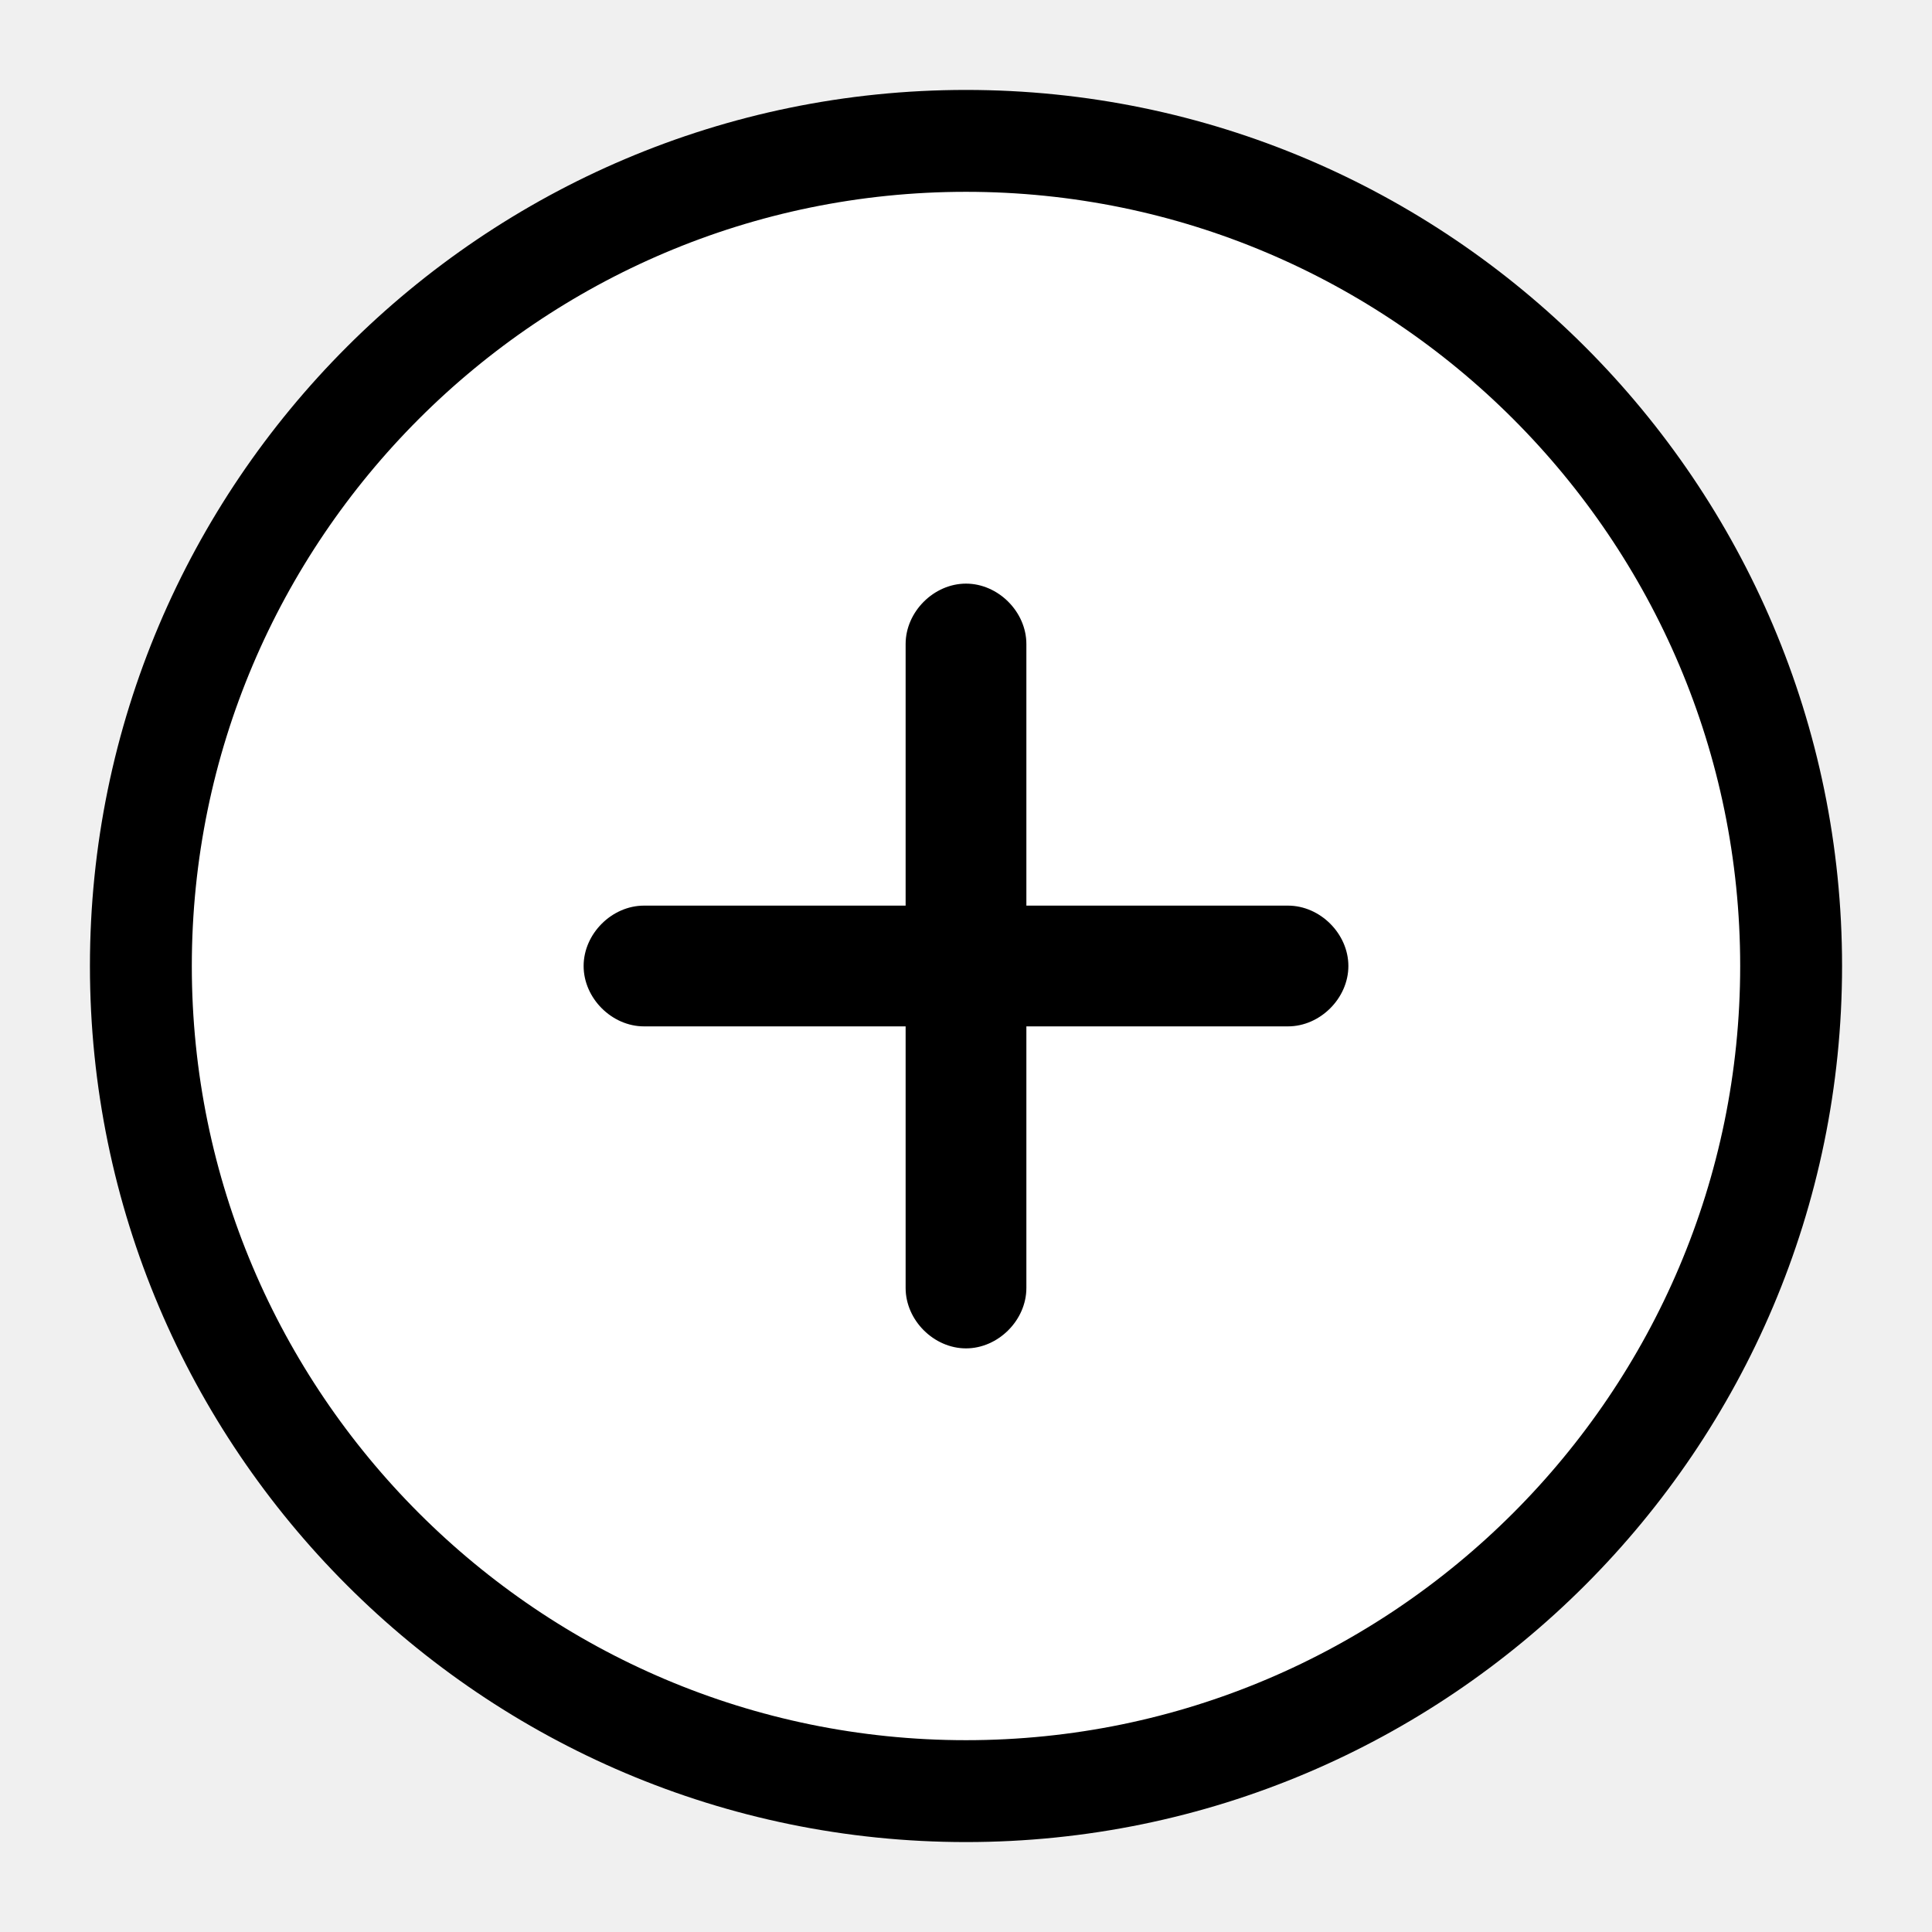
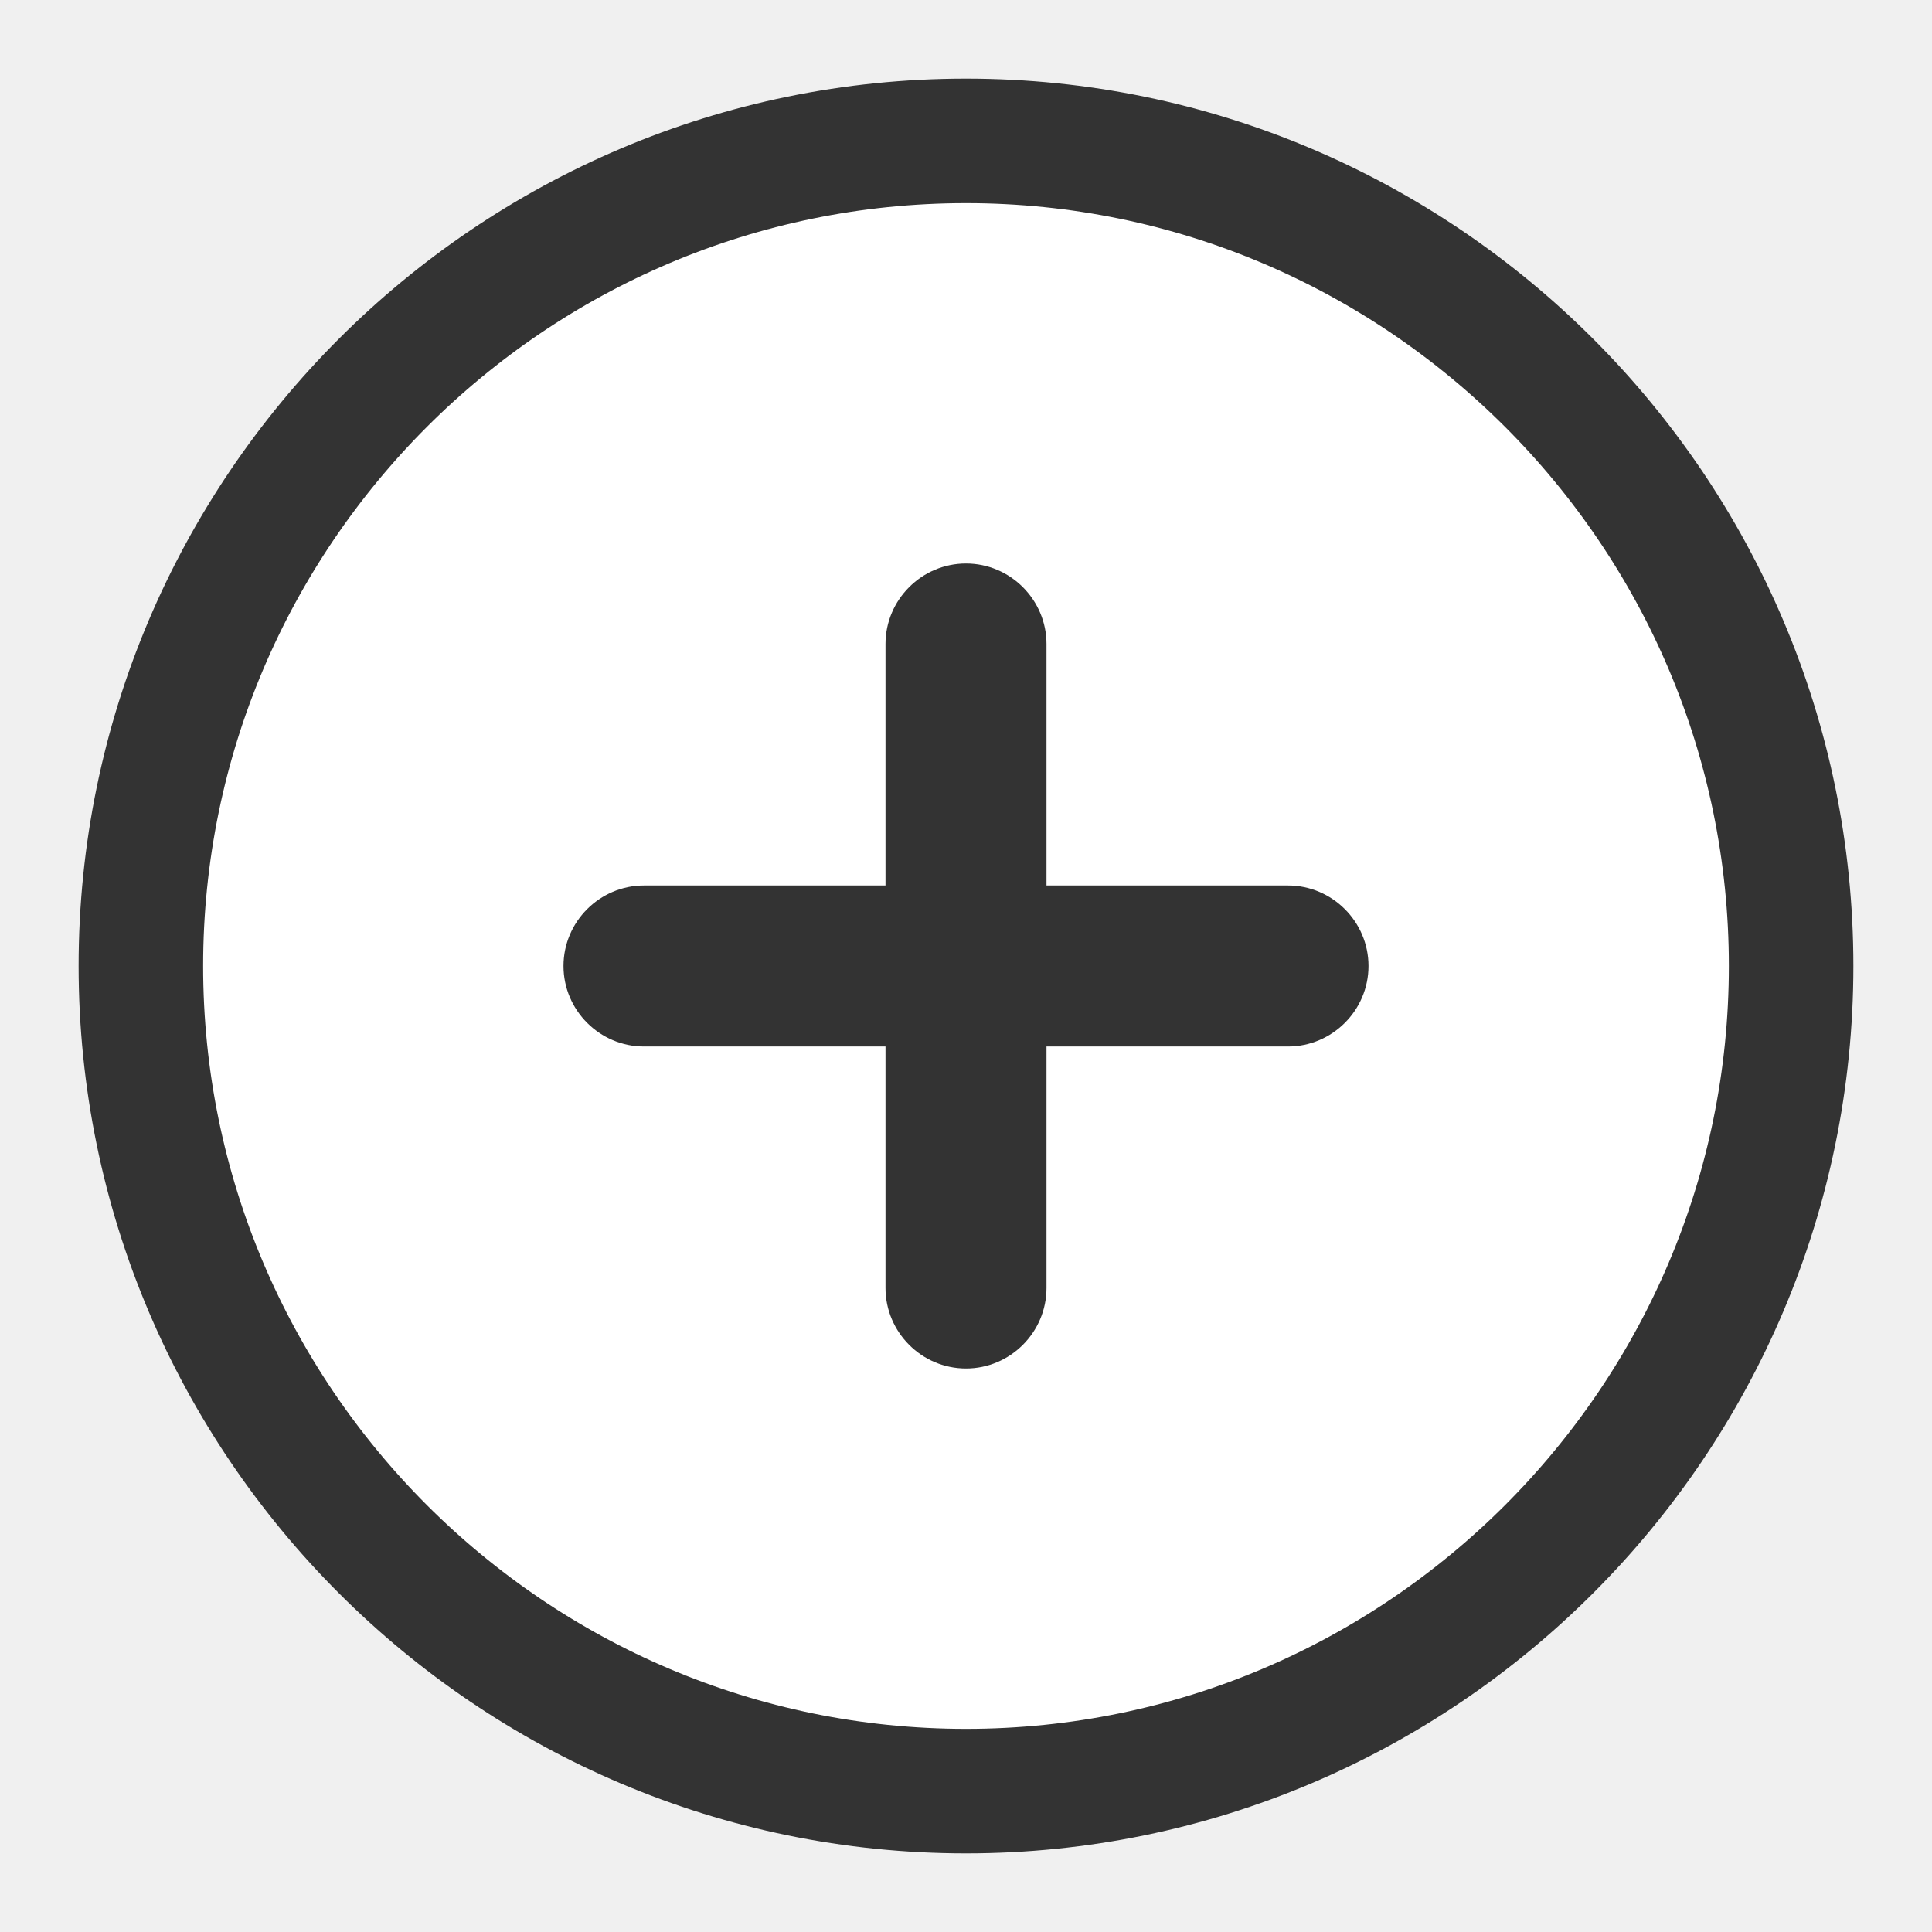
<svg xmlns="http://www.w3.org/2000/svg" t="1656654717242" class="icon" viewBox="0 0 1024 1024" version="1.1" width="200" height="200">
-   <path d="M512 74.667C270.933 74.667 74.667 270.933 74.667 512S270.933 949.333 512 949.333 949.333 753.067 949.333 512 753.067 74.667 512 74.667z" stroke-width="54" stroke="black" fill="white" />
-   <path d="M682.667 480h-138.667V341.333c0-17.067-14.933-32-32-32s-32 14.933-32 32v138.667H341.333c-17.067 0-32 14.933-32 32s14.933 32 32 32h138.667V682.667c0 17.067 14.933 32 32 32s32-14.933 32-32v-138.667H682.667c17.067 0 32-14.933 32-32s-14.933-32-32-32z" />
+   <path d="M512 74.667C270.933 74.667 74.667 270.933 74.667 512S270.933 949.333 512 949.333 949.333 753.067 949.333 512 753.067 74.667 512 74.667z" stroke-width="66" stroke="#333" fill="white" />
+   <path fill="#333" d="m512,725.333c-23.467,0 -42.667,-19.2 -42.667,-42.667l0,-128l-128,0c-23.467,0 -42.667,-19.2 -42.667,-42.667s19.2,-42.667 42.667,-42.667l128,0l0,-128c0,-23.467 19.2,-42.667 42.667,-42.667s42.667,19.2 42.667,42.667l0,128l128,0c23.467,0 42.667,19.2 42.667,42.667s-19.2,42.667 -42.667,42.667l-128,0l0,128c0,23.467 -19.2,42.667 -42.667,42.667z" />
</svg>
